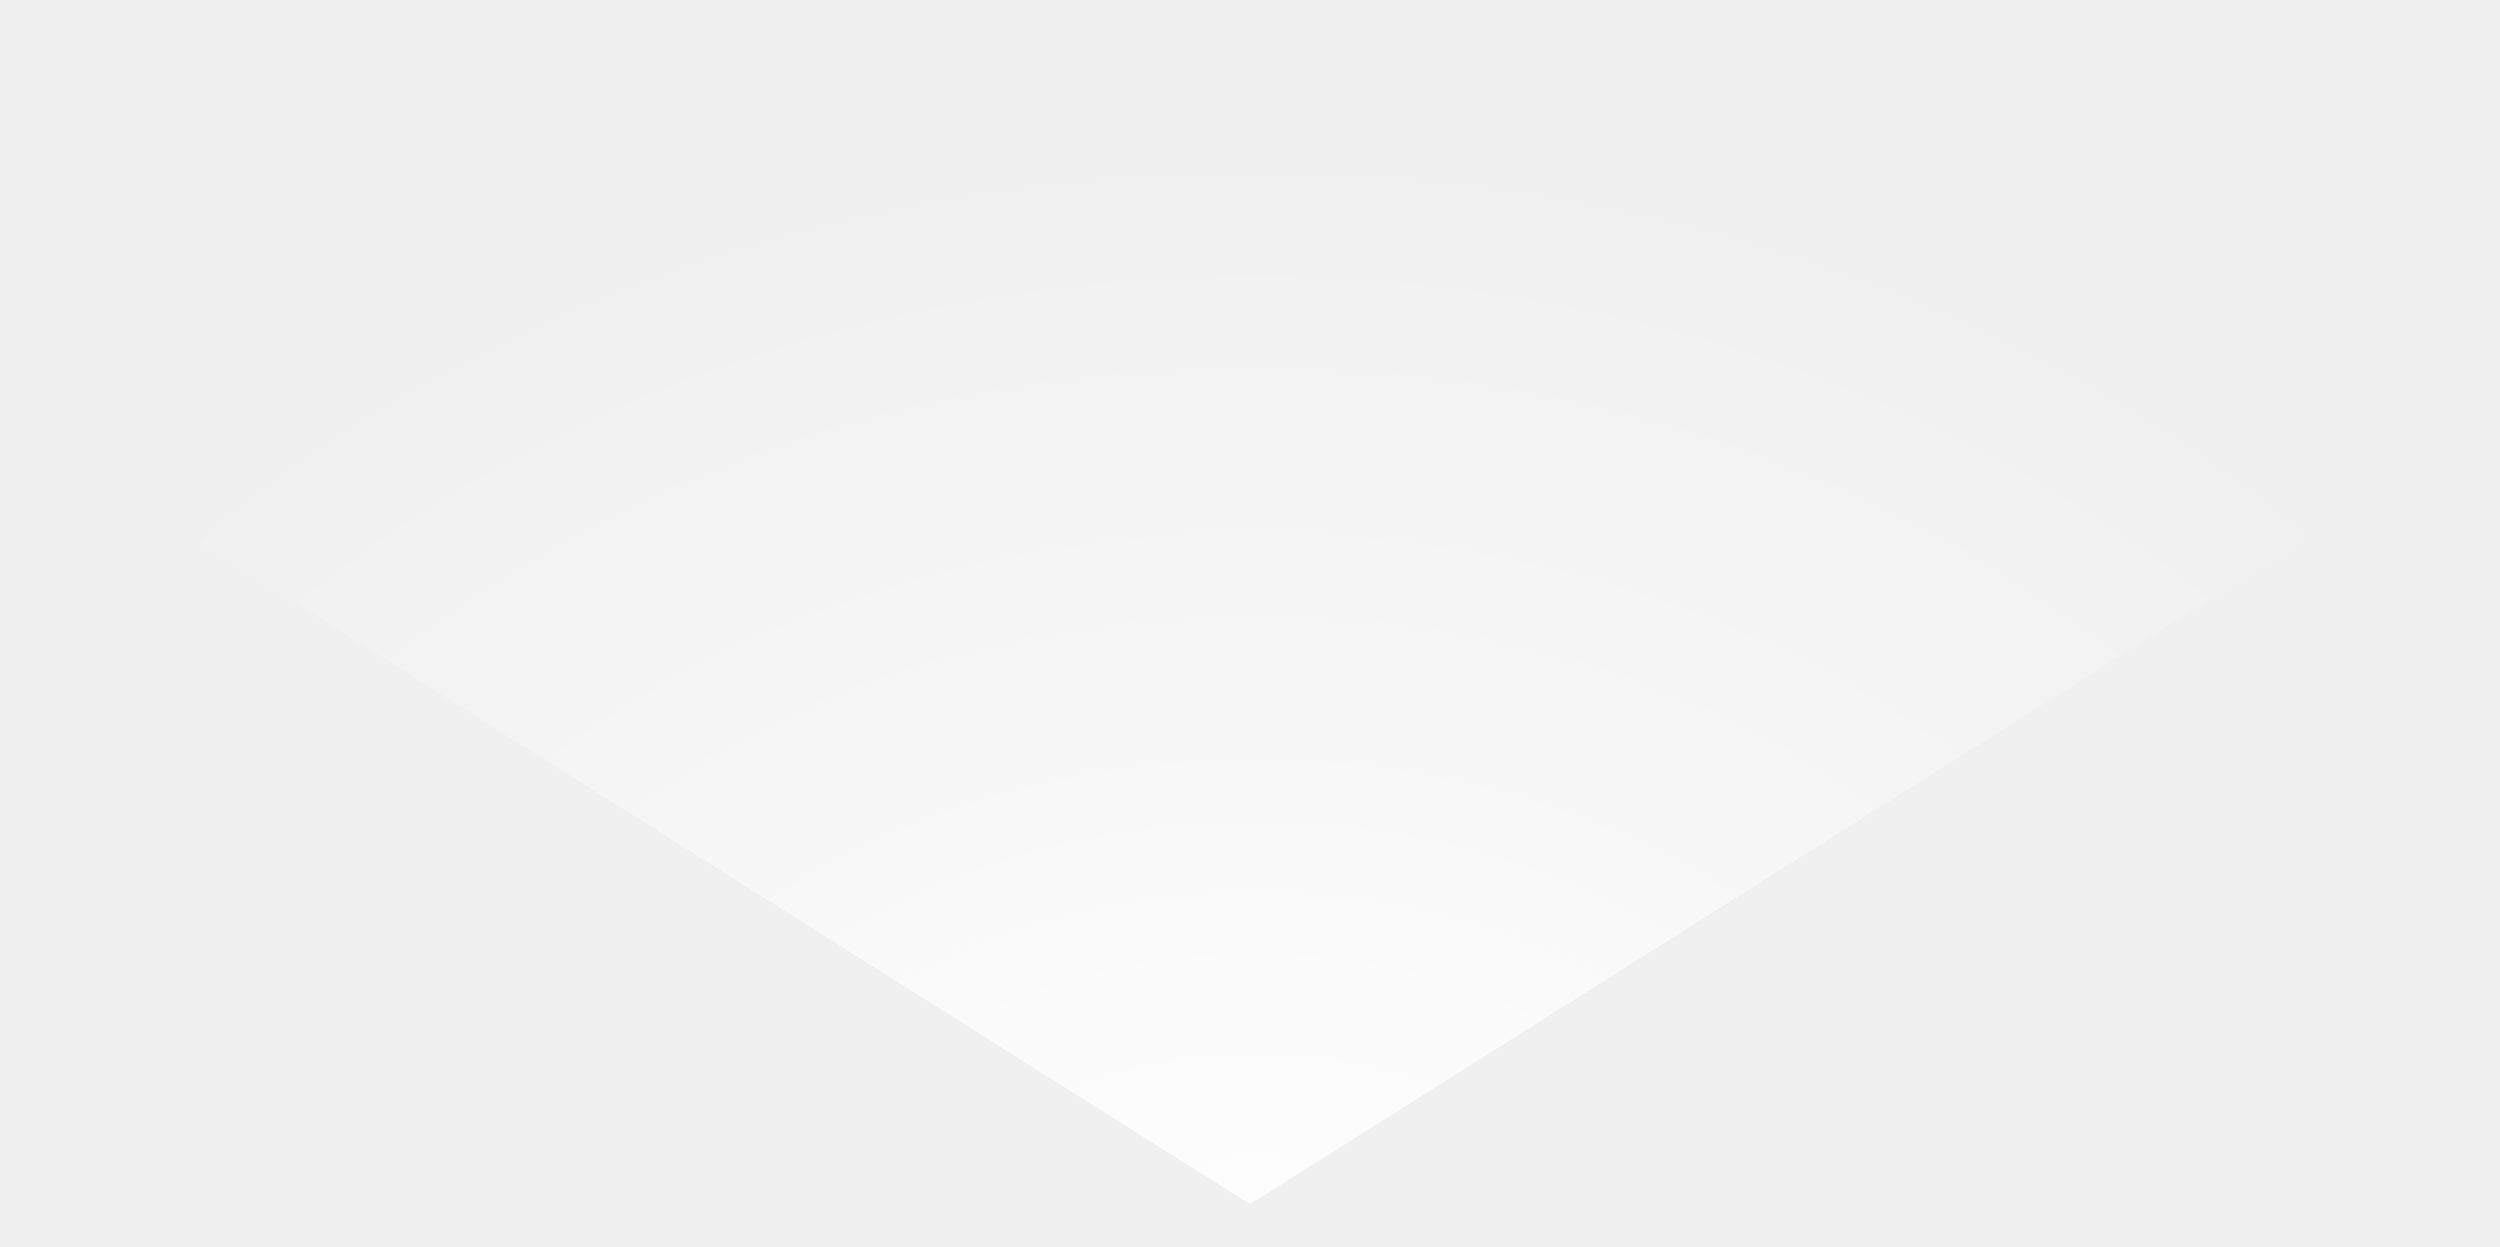
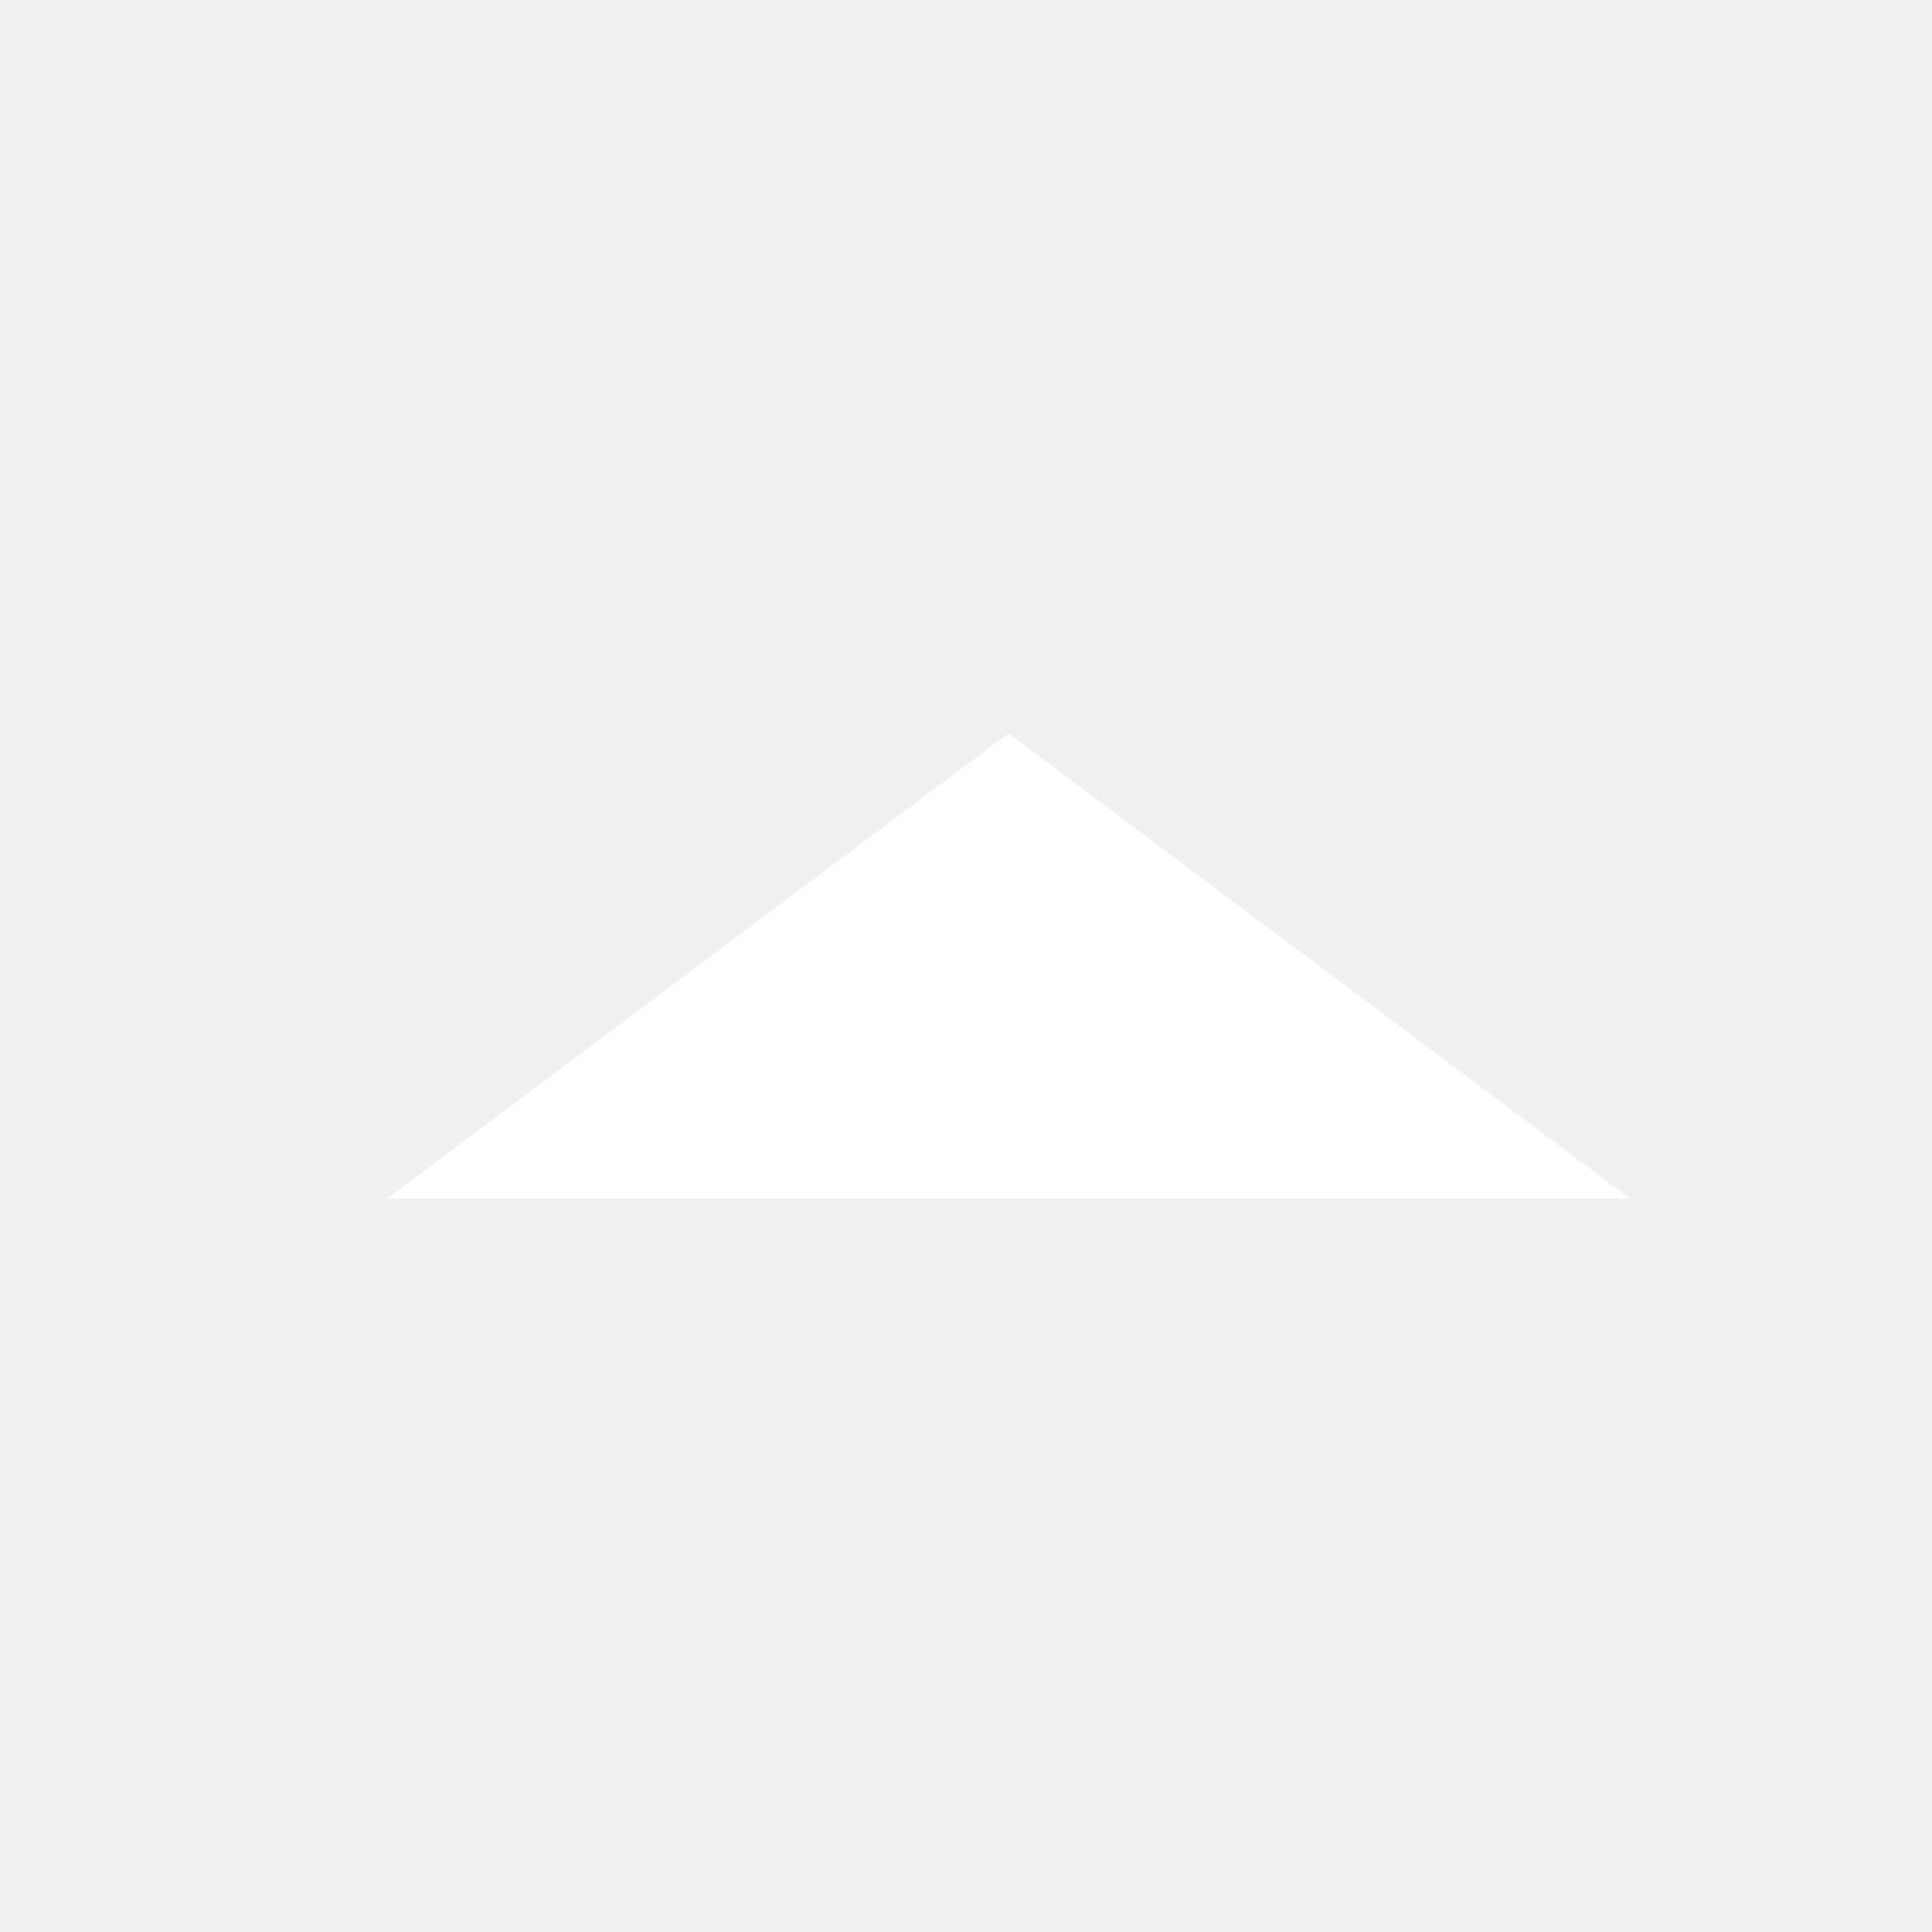
- <svg xmlns="http://www.w3.org/2000/svg" xmlns:xlink="http://www.w3.org/1999/xlink" version="1.1" x="0px" y="0px" width="155.322px" height="77.417px" viewBox="0 0 155.322 77.417" enable-background="new 0 0 155.322 77.417" xml:space="preserve">
+ <svg xmlns="http://www.w3.org/2000/svg" version="1.1" x="0px" y="0px" width="32px" height="32px" viewBox="0 0 32 32" enable-background="new 0 0 32 32" xml:space="preserve">
  <symbol id="dude-transit" viewBox="0 -25.1 21.25 25.118">
    <path fill-rule="evenodd" clip-rule="evenodd" fill="#FFFFFF" d="M15.5-4.2l0.75-1.05l1-3.1l3.9-2.65v-0.05   c0.067-0.1,0.1-0.233,0.1-0.4c0-0.2-0.05-0.383-0.15-0.55c-0.167-0.233-0.383-0.35-0.65-0.35l-4.3,1.8l-1.2,1.65l-1.5-3.95   l2.25-5.05l-3.25-6.9c-0.267-0.2-0.633-0.3-1.1-0.3c-0.3,0-0.55,0.15-0.75,0.45c-0.1,0.133-0.15,0.25-0.15,0.35   c0,0.067,0.017,0.15,0.05,0.25c0.033,0.1,0.067,0.184,0.1,0.25l2.55,5.6L10.7-14l-3.05-4.9L0.8-18.7   c-0.367,0.033-0.6,0.184-0.7,0.45c-0.067,0.3-0.1,0.467-0.1,0.5c0,0.5,0.2,0.767,0.6,0.8l5.7,0.15l2.15,5.4l3.1,5.65L9.4-5.6   c-1.367-2-2.1-3.033-2.2-3.1C7.1-8.8,6.95-8.85,6.75-8.85C6.35-8.85,6.1-8.667,6-8.3C5.9-8,5.9-7.8,6-7.7H5.95l2.5,4.4l3.7,0.3   L14-3.5L15.5-4.2z M14.55-2.9c-0.333,0.4-0.45,0.85-0.35,1.35c0.033,0.5,0.25,0.9,0.65,1.2S15.7,0.066,16.2,0   c0.5-0.067,0.9-0.3,1.2-0.7c0.333-0.4,0.467-0.85,0.4-1.35c-0.066-0.5-0.3-0.9-0.7-1.2c-0.4-0.333-0.85-0.45-1.35-0.35   C15.25-3.533,14.85-3.3,14.55-2.9z" />
  </symbol>
  <g id="Layer_1">
+     <polygon fill="#FFFFFF" points="16.706,12.146 6.412,19.854 27,19.854  " />
+   </g>
+   <g id="Layer_2">
</g>
-   <g id="Layer_2">
-     <g>
-       <defs>
-         <polygon id="SVGID_92_" points="154.656,26.275 77.661,74.812 0.666,26.275 77.661,-19.507    " />
-       </defs>
-       <clipPath id="SVGID_1_">
-         <use xlink:href="#SVGID_92_" overflow="visible" />
-       </clipPath>
-       <radialGradient id="SVGID_2_" cx="86.371" cy="9.139" r="73.088" gradientTransform="matrix(1.3144 0 0 1.0965 -35.5162 77.9932)" gradientUnits="userSpaceOnUse">
-         <stop offset="0" style="stop-color:#FFFFFF" />
-         <stop offset="0.36" style="stop-color:#FFFFFF;stop-opacity:0.7" />
-         <stop offset="0.57" style="stop-color:#FFFFFF;stop-opacity:0.42" />
-         <stop offset="0.839" style="stop-color:#FFFFFF;stop-opacity:0.14" />
-         <stop offset="1" style="stop-color:#FFFFFF;stop-opacity:0" />
-       </radialGradient>
-       <ellipse clip-path="url(#SVGID_1_)" fill="url(#SVGID_2_)" cx="78.008" cy="88.016" rx="96.065" ry="80.141" />
-     </g>
-     <g>
-       <g>
-         <defs>
-           <polygon id="SVGID_95_" points="9.777,5.189 -44.864,52.73 -99.504,5.189 -44.863,-39.654     " />
-         </defs>
-         <clipPath id="SVGID_3_">
-           <use xlink:href="#SVGID_95_" overflow="visible" />
-         </clipPath>
-         <radialGradient id="SVGID_4_" cx="-6.924" cy="-9.365" r="51.868" gradientTransform="matrix(1.3144 0 0 1.3129 -35.5162 88.3596)" gradientUnits="userSpaceOnUse">
-           <stop offset="0" style="stop-color:#FFFFFF" />
-           <stop offset="0.317" style="stop-color:#FFFFFF;stop-opacity:0.7" />
-           <stop offset="0.634" style="stop-color:#FFFFFF;stop-opacity:0.42" />
-           <stop offset="0.86" style="stop-color:#FFFFFF;stop-opacity:0.14" />
-           <stop offset="1" style="stop-color:#FFFFFF;stop-opacity:0" />
-         </radialGradient>
-         <ellipse clip-path="url(#SVGID_3_)" fill="url(#SVGID_4_)" cx="-44.616" cy="76.063" rx="68.174" ry="68.099" />
-       </g>
-     </g>
-   </g>
</svg>
